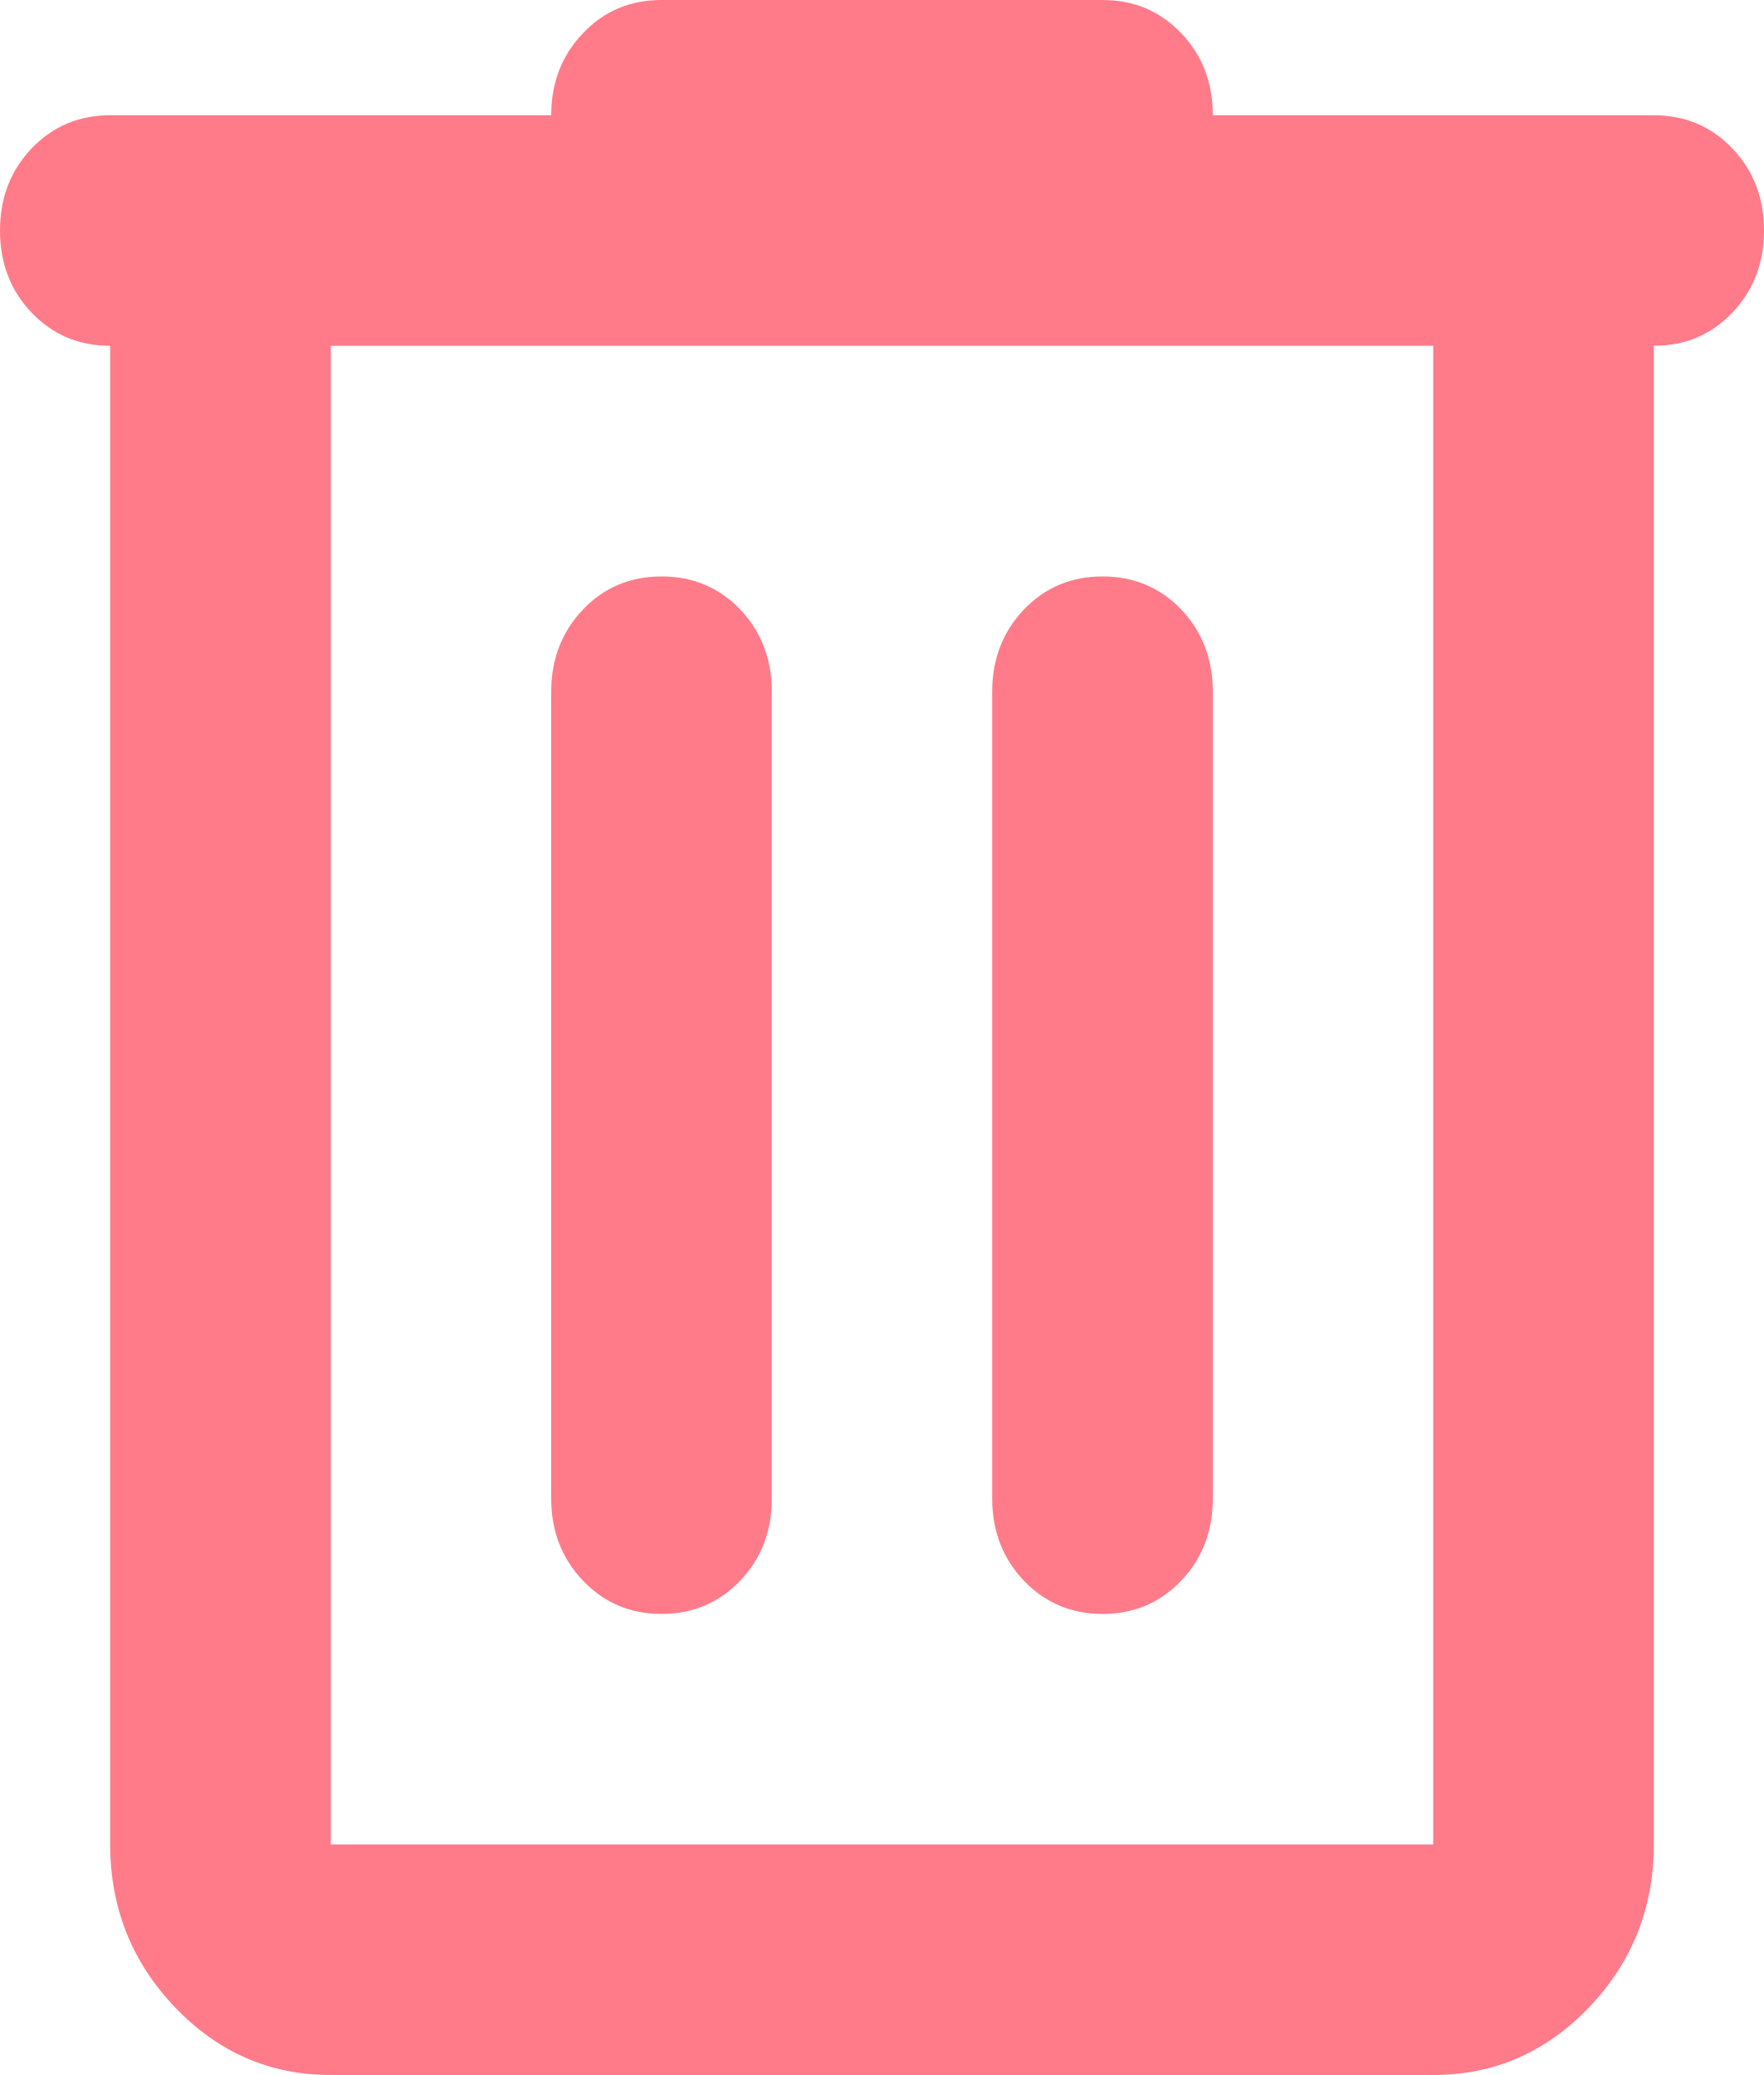
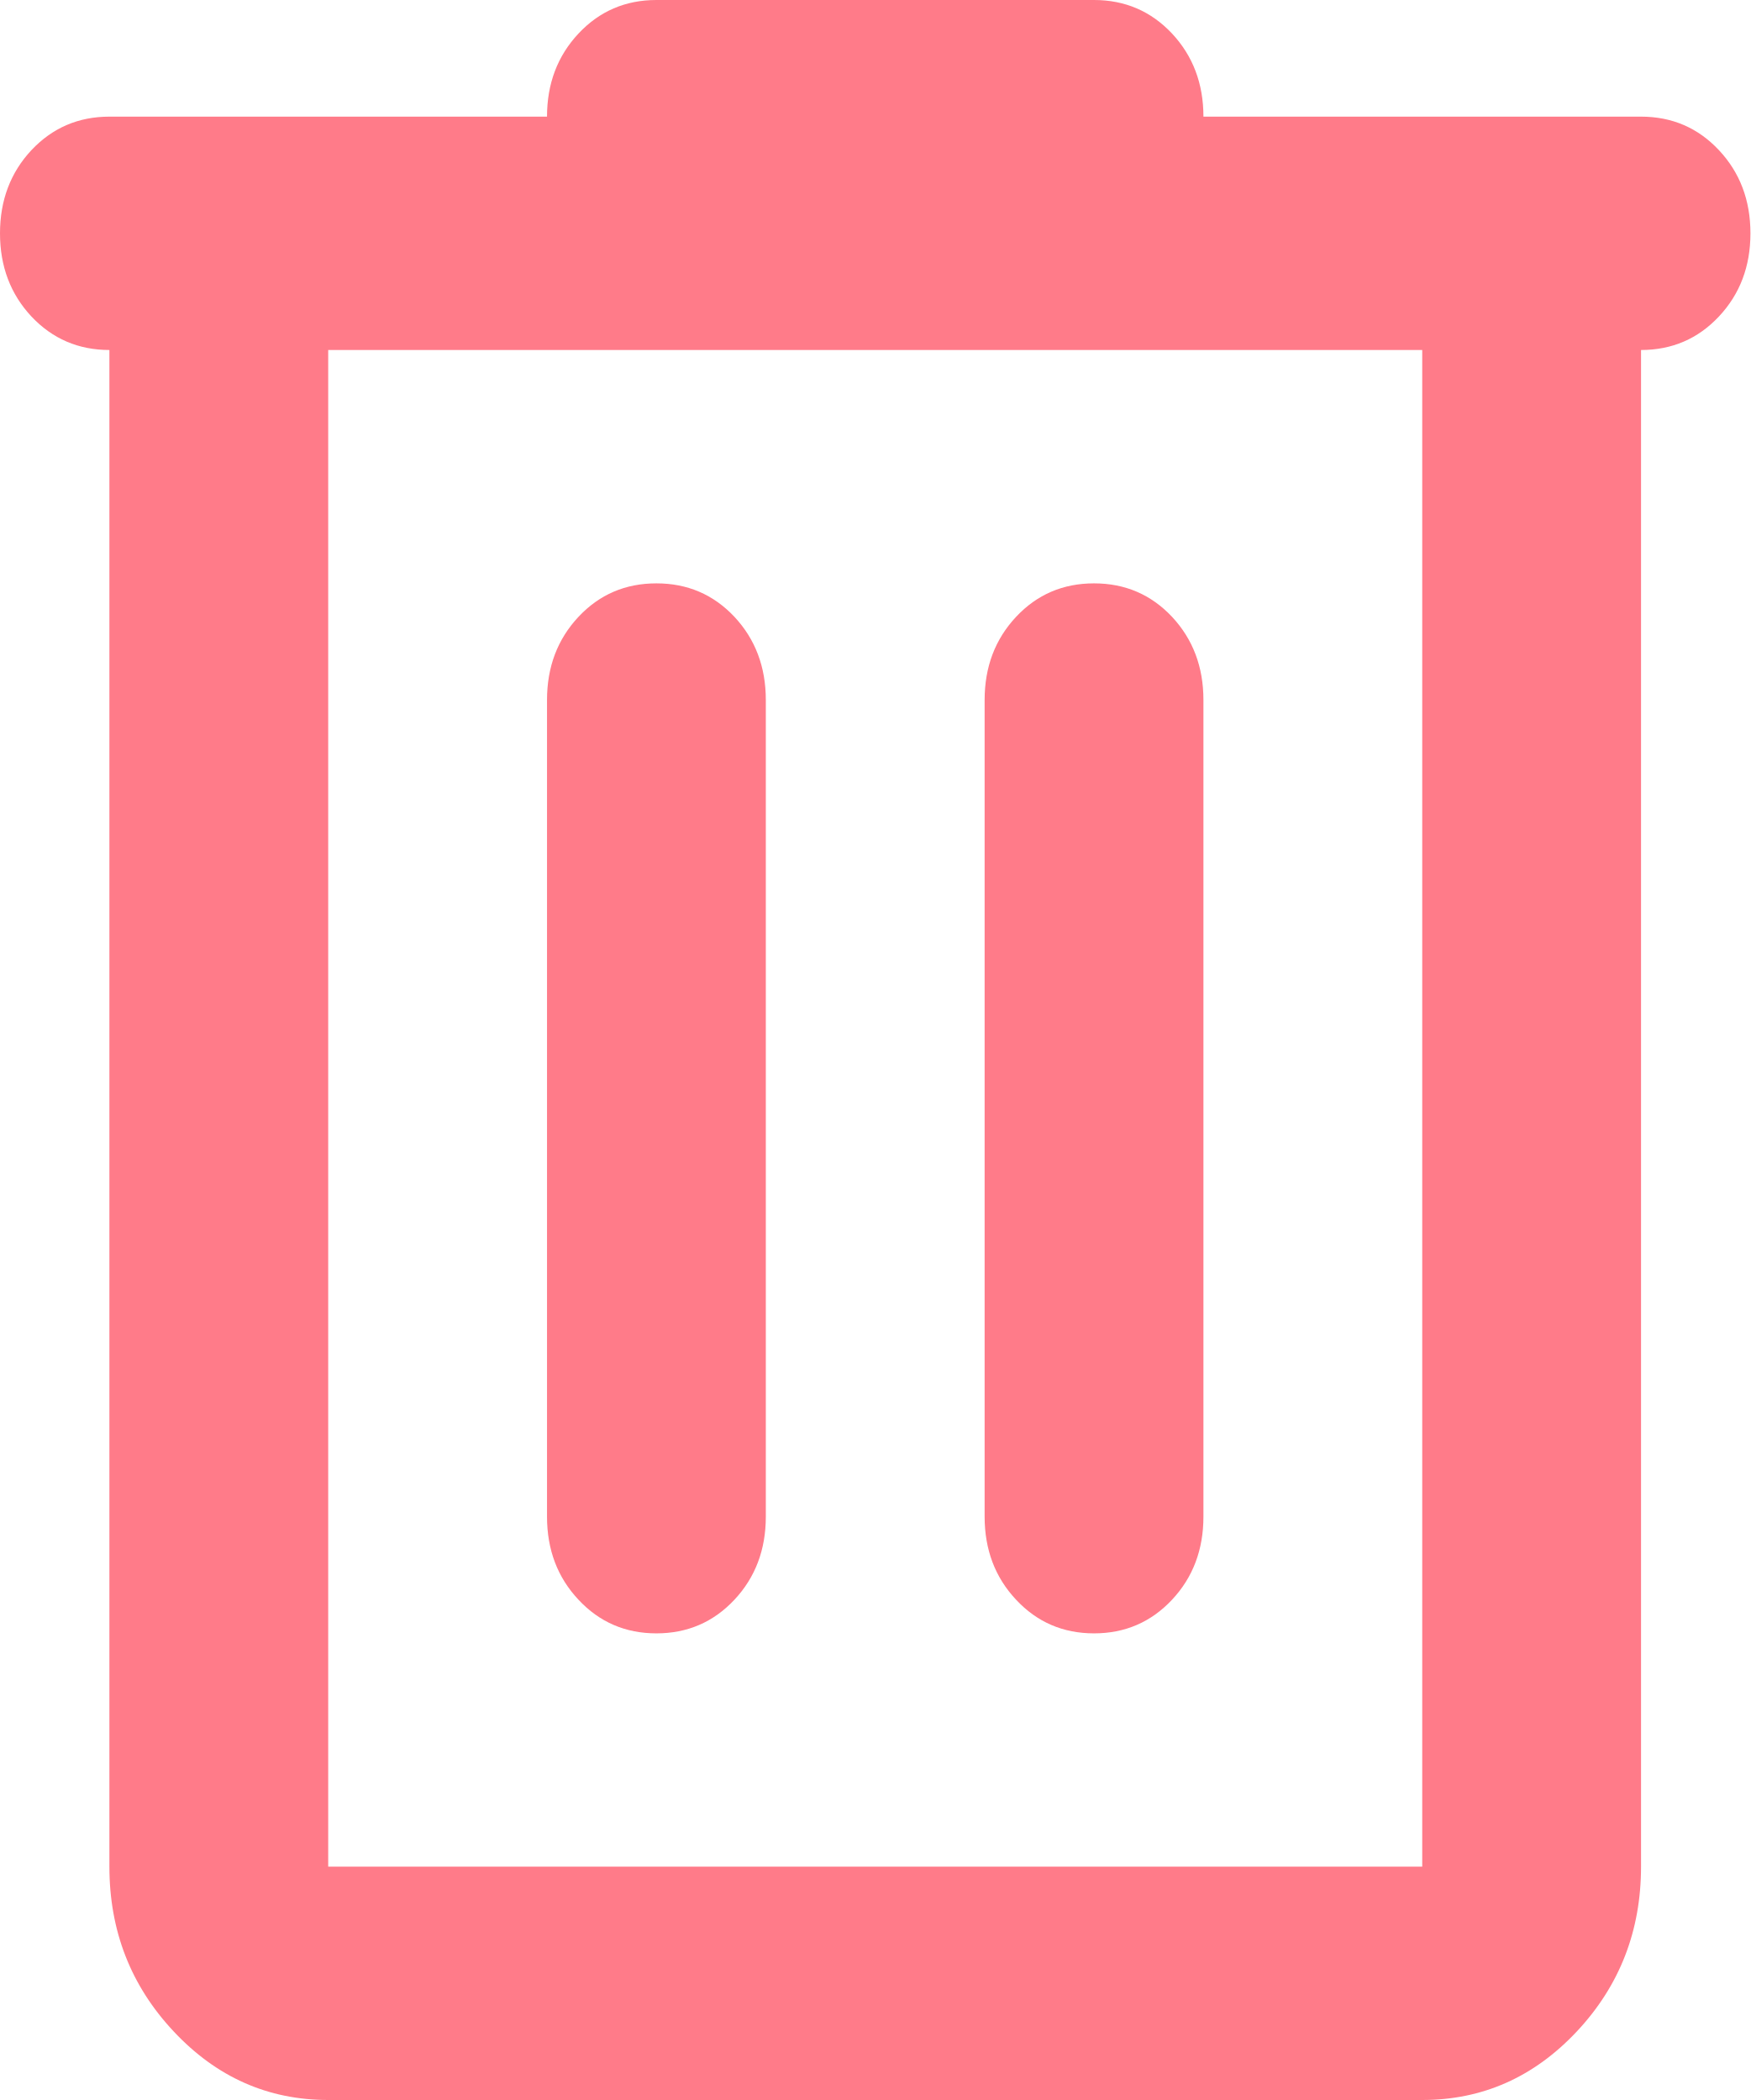
- <svg xmlns="http://www.w3.org/2000/svg" width="17" height="20" viewBox="0 0 17 20" fill="none">
-   <path d="M3.188 20C2.603 20 2.103 19.783 1.687 19.348C1.271 18.912 1.062 18.389 1.062 17.778V3.333C0.761 3.333 0.509 3.227 0.305 3.014C0.102 2.801 0 2.537 0 2.222C0 1.907 0.102 1.643 0.305 1.43C0.509 1.217 0.761 1.111 1.062 1.111H5.312C5.312 0.796 5.415 0.532 5.619 0.319C5.822 0.106 6.074 0 6.375 0H10.625C10.926 0 11.179 0.106 11.383 0.319C11.586 0.532 11.688 0.796 11.688 1.111H15.938C16.238 1.111 16.491 1.217 16.694 1.43C16.898 1.643 17 1.907 17 2.222C17 2.537 16.898 2.801 16.694 3.014C16.491 3.227 16.238 3.333 15.938 3.333V17.778C15.938 18.389 15.73 18.912 15.314 19.348C14.897 19.783 14.397 20 13.812 20H3.188ZM3.188 3.333V17.778H13.812V3.333H3.188ZM5.312 14.444C5.312 14.759 5.415 15.023 5.619 15.236C5.822 15.449 6.074 15.556 6.375 15.556C6.676 15.556 6.929 15.449 7.133 15.236C7.336 15.023 7.438 14.759 7.438 14.444V6.667C7.438 6.352 7.336 6.088 7.133 5.874C6.929 5.662 6.676 5.556 6.375 5.556C6.074 5.556 5.822 5.662 5.619 5.874C5.415 6.088 5.312 6.352 5.312 6.667V14.444ZM9.562 14.444C9.562 14.759 9.665 15.023 9.868 15.236C10.072 15.449 10.324 15.556 10.625 15.556C10.926 15.556 11.179 15.449 11.383 15.236C11.586 15.023 11.688 14.759 11.688 14.444V6.667C11.688 6.352 11.586 6.088 11.383 5.874C11.179 5.662 10.926 5.556 10.625 5.556C10.324 5.556 10.072 5.662 9.868 5.874C9.665 6.088 9.562 6.352 9.562 6.667V14.444ZM3.188 3.333V17.778V3.333Z" fill="#FF7B89" />
+ <svg xmlns="http://www.w3.org/2000/svg" width="20" height="24" viewBox="0 0 20 24" fill="none">
+   <path d="M3.75 24C3.062 24 2.474 23.739 1.985 23.217C1.495 22.695 1.25 22.067 1.25 21.333V4C0.896 4 0.599 3.872 0.359 3.617C0.12 3.361 0 3.044 0 2.667C0 2.289 0.12 1.972 0.359 1.716C0.599 1.461 0.896 1.333 1.25 1.333H6.25C6.25 0.956 6.37 0.639 6.61 0.383C6.849 0.128 7.146 0 7.5 0H12.5C12.854 0 13.151 0.128 13.391 0.383C13.63 0.639 13.75 0.956 13.75 1.333H18.75C19.104 1.333 19.401 1.461 19.64 1.716C19.88 1.972 20 2.289 20 2.667C20 3.044 19.88 3.361 19.64 3.617C19.401 3.872 19.104 4 18.75 4V21.333C18.75 22.067 18.505 22.695 18.016 23.217C17.526 23.739 16.938 24 16.25 24H3.75ZM3.75 4V21.333H16.25V4H3.75ZM6.25 17.333C6.25 17.711 6.37 18.028 6.61 18.283C6.849 18.539 7.146 18.667 7.5 18.667C7.854 18.667 8.151 18.539 8.391 18.283C8.63 18.028 8.75 17.711 8.75 17.333V8C8.75 7.622 8.63 7.305 8.391 7.049C8.151 6.794 7.854 6.667 7.5 6.667C7.146 6.667 6.849 6.794 6.61 7.049C6.37 7.305 6.25 7.622 6.25 8V17.333ZM11.25 17.333C11.25 17.711 11.37 18.028 11.61 18.283C11.849 18.539 12.146 18.667 12.5 18.667C12.854 18.667 13.151 18.539 13.391 18.283C13.63 18.028 13.75 17.711 13.75 17.333V8C13.75 7.622 13.63 7.305 13.391 7.049C13.151 6.794 12.854 6.667 12.5 6.667C12.146 6.667 11.849 6.794 11.61 7.049C11.37 7.305 11.25 7.622 11.25 8V17.333ZM3.75 4V21.333V4Z" fill="#FF7B89" />
</svg>
